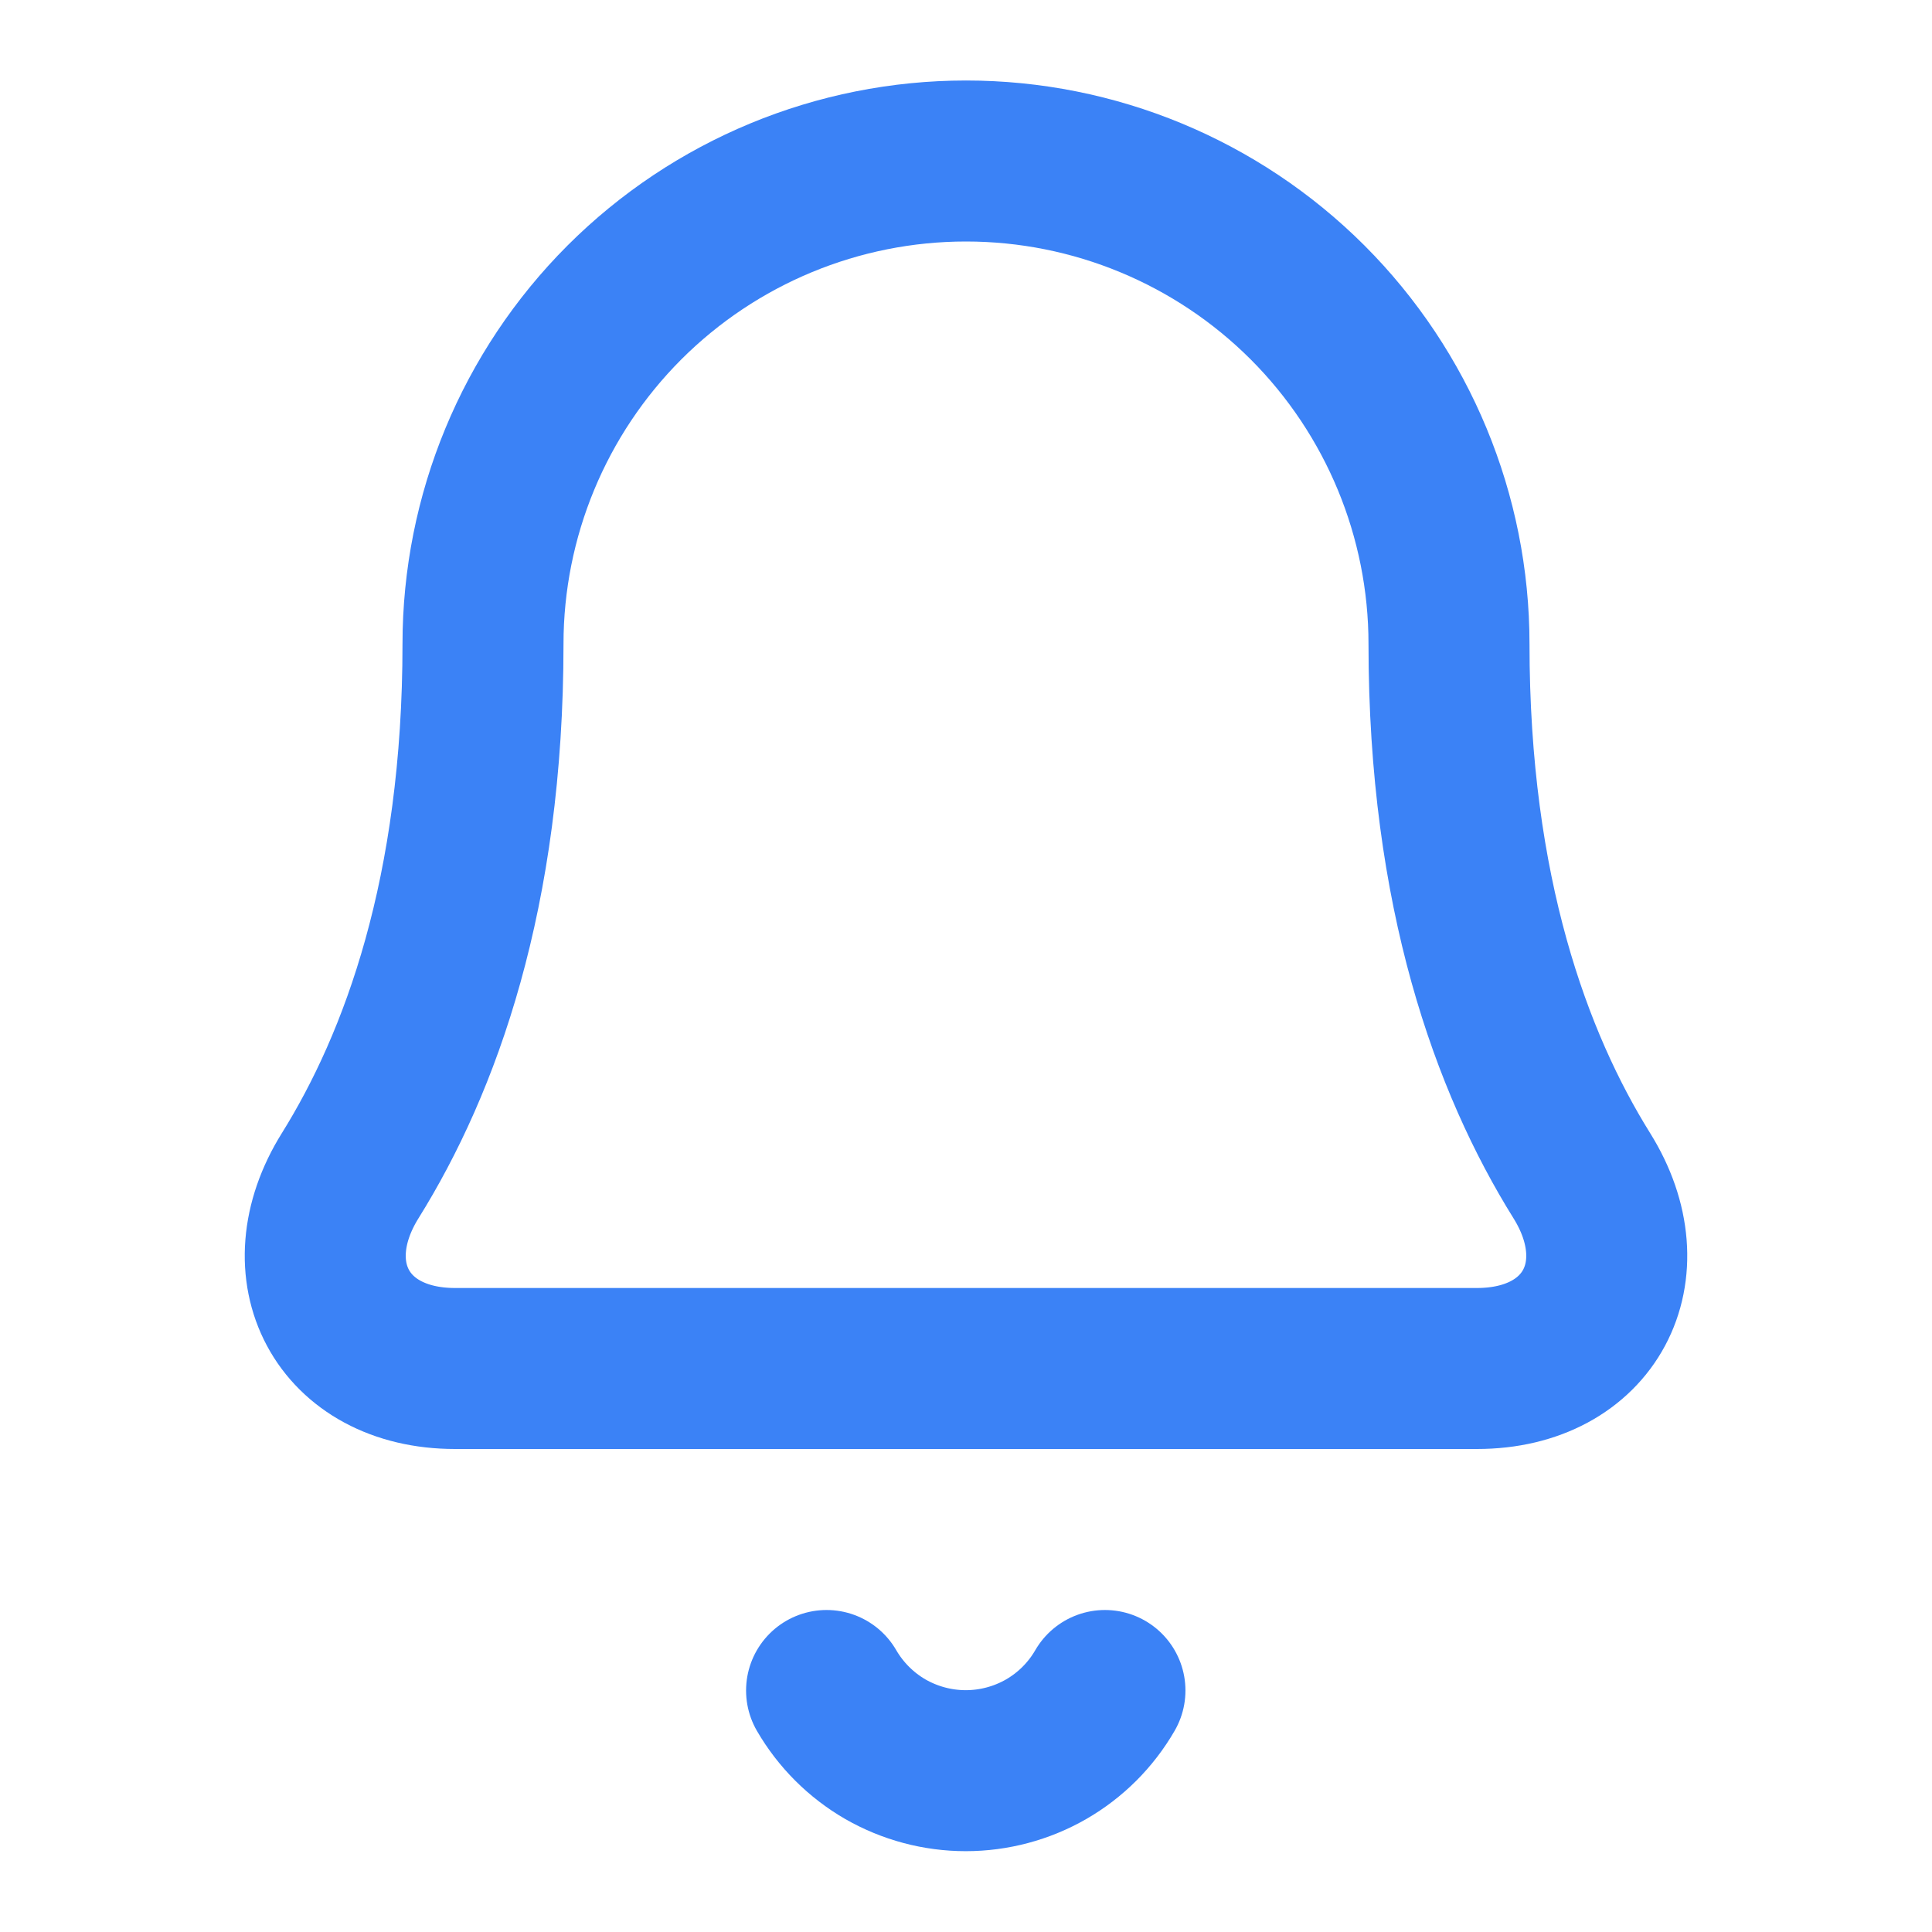
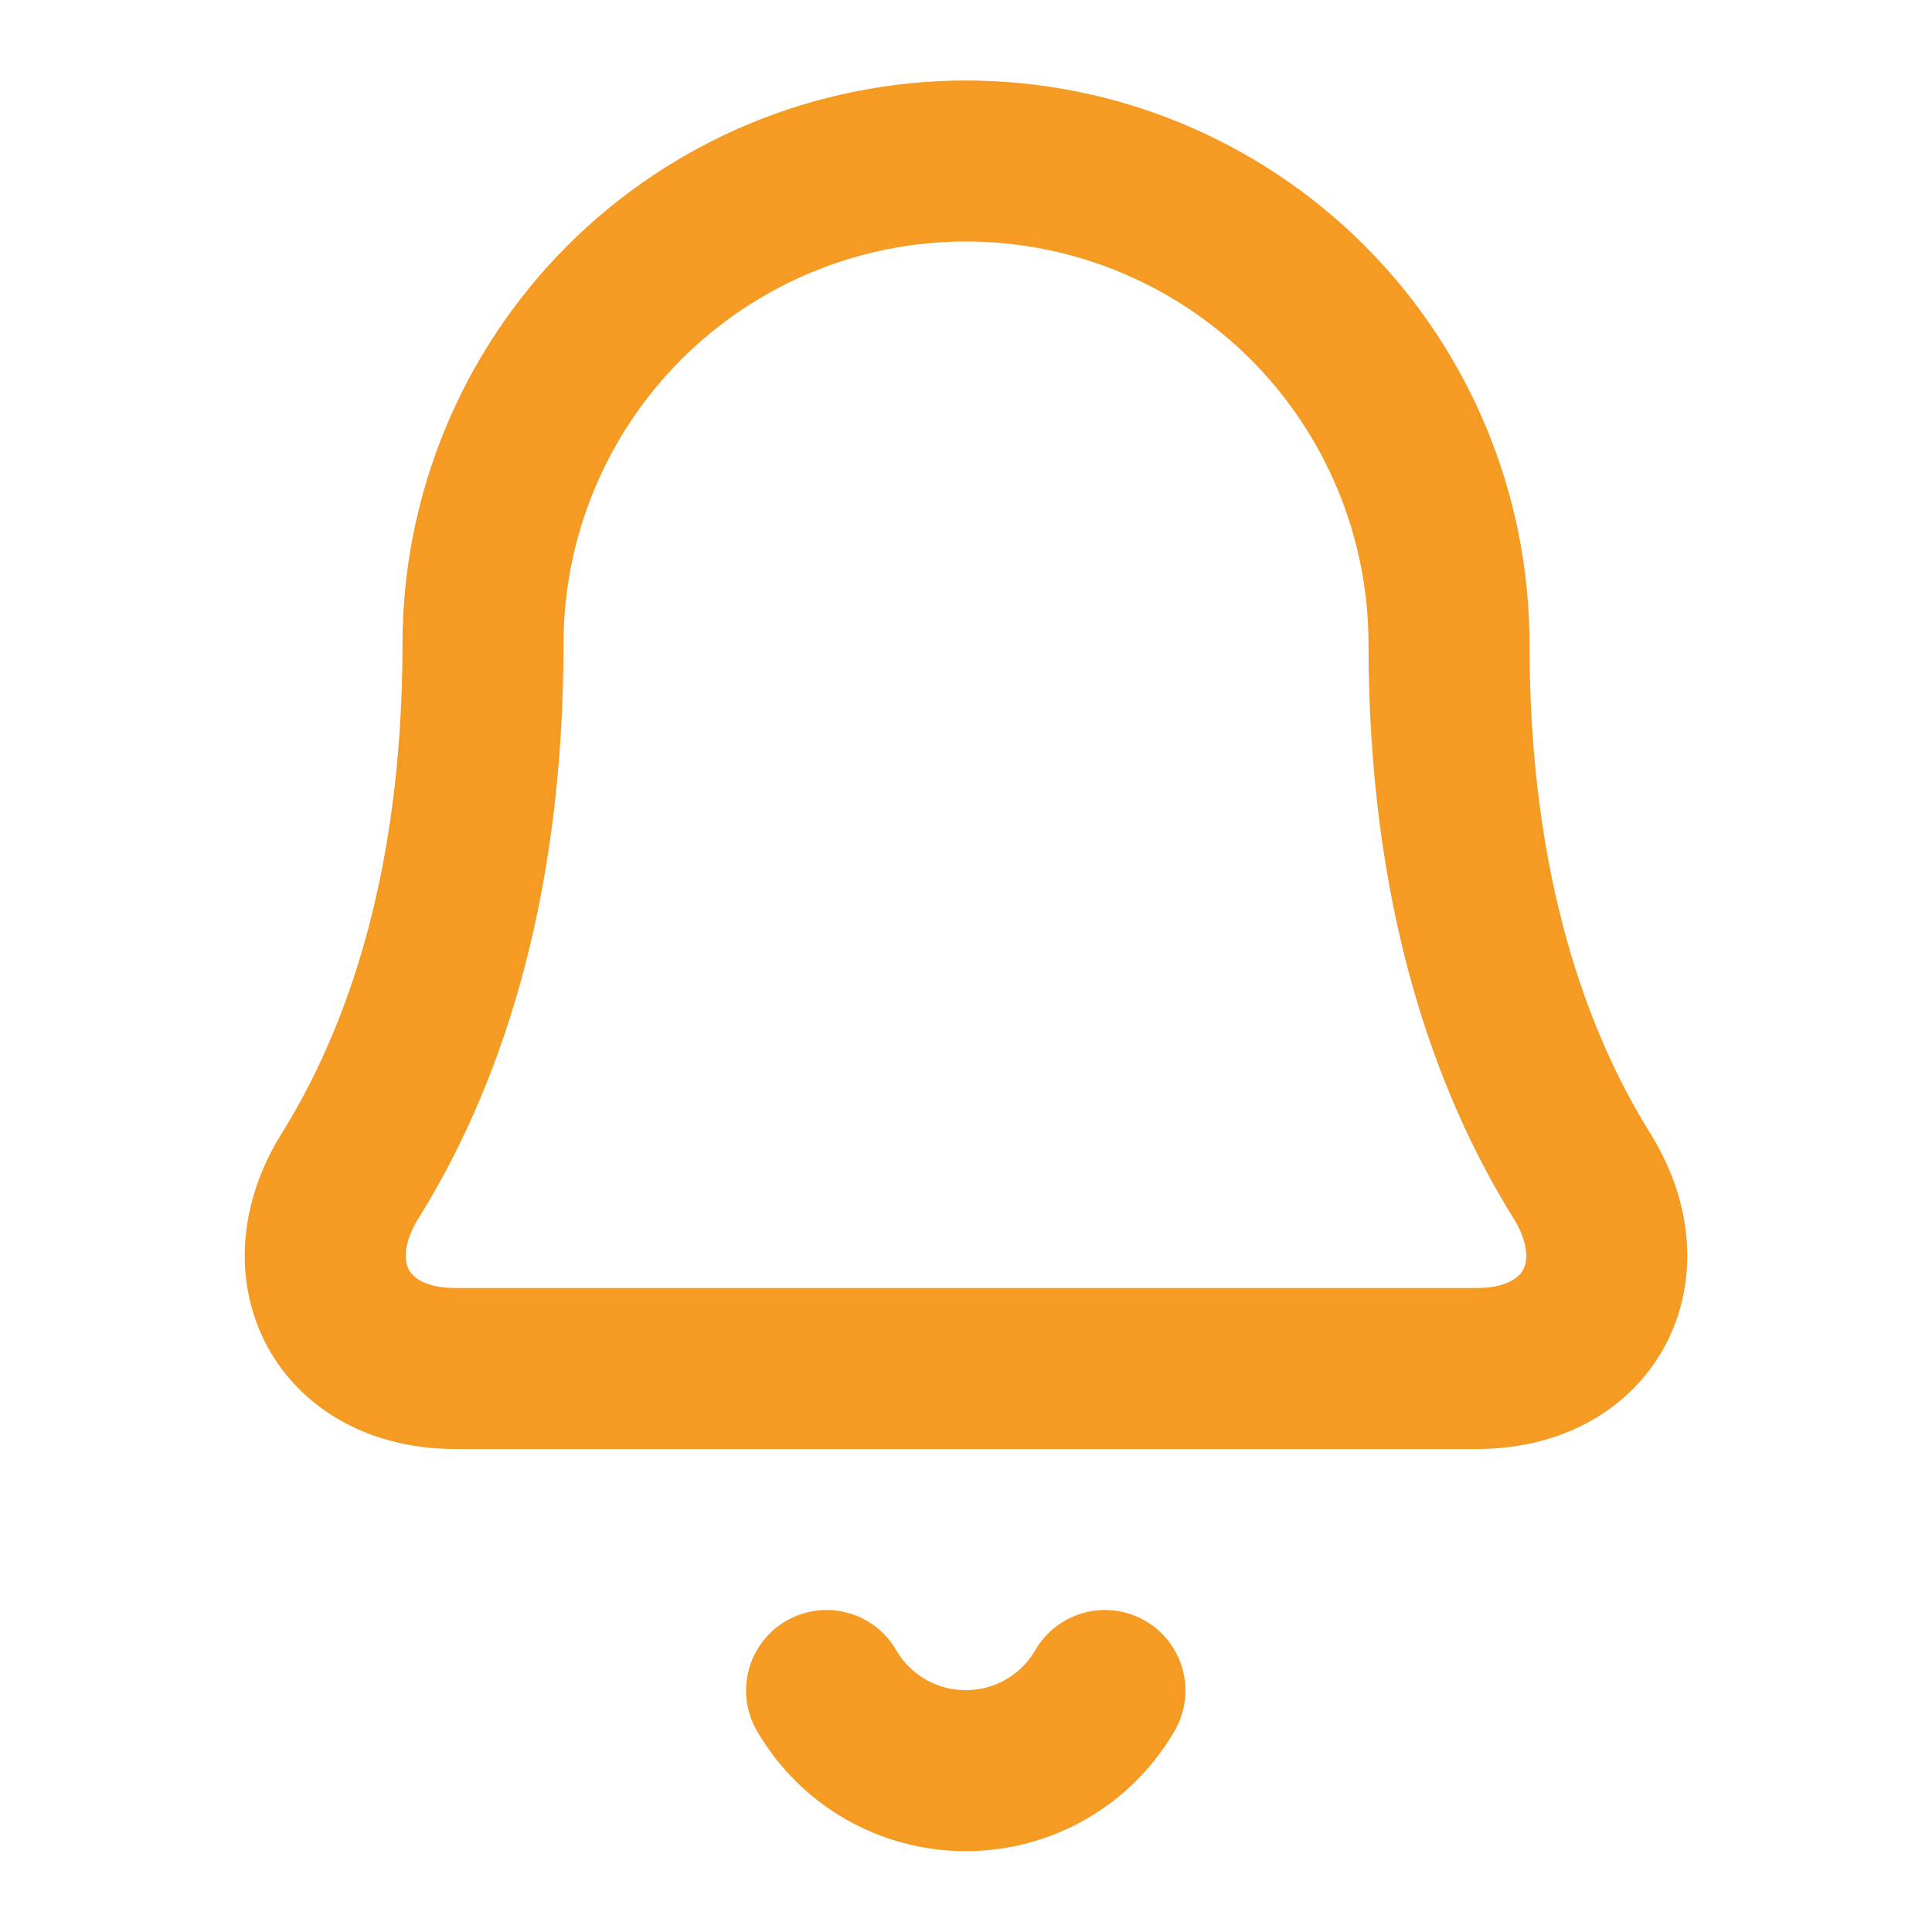
<svg xmlns="http://www.w3.org/2000/svg" width="64" height="64" viewBox="0 0 24 24" fill="none">
-   <path d="M10.268 21C10.444 21.303 10.696 21.555 10.999 21.73C11.303 21.904 11.647 21.996 11.997 21.996C12.347 21.996 12.692 21.904 12.995 21.73C13.299 21.555 13.551 21.303 13.726 21" stroke="#3B82F6" stroke-width="2" stroke-linecap="round" stroke-linejoin="round" />
-   <path d="M18 8C18 6.409 17.368 4.883 16.243 3.757C15.117 2.632 13.591 2 12 2C10.409 2 8.883 2.632 7.757 3.757C6.632 4.883 6 6.409 6 8C6 11.09 5.222 13.206 4.35 14.605C3.614 15.786 4.246 17 5.653 17H18.347C19.754 17 20.386 15.786 19.65 14.605C18.778 13.206 18 11.09 18 8Z" stroke="#3B82F6" stroke-width="2" stroke-linecap="round" stroke-linejoin="round" />
+   <path d="M10.268 21C10.444 21.303 10.696 21.555 10.999 21.73C11.303 21.904 11.647 21.996 11.997 21.996C12.347 21.996 12.692 21.904 12.995 21.73C13.299 21.555 13.551 21.303 13.726 21" stroke="#F59A23" stroke-width="2" stroke-linecap="round" stroke-linejoin="round" />
+   <path d="M18 8C18 6.409 17.368 4.883 16.243 3.757C15.117 2.632 13.591 2 12 2C10.409 2 8.883 2.632 7.757 3.757C6.632 4.883 6 6.409 6 8C6 11.09 5.222 13.206 4.35 14.605C3.614 15.786 4.246 17 5.653 17H18.347C19.754 17 20.386 15.786 19.65 14.605C18.778 13.206 18 11.09 18 8Z" stroke="#F59A23" stroke-width="2" stroke-linecap="round" stroke-linejoin="round" />
</svg>
